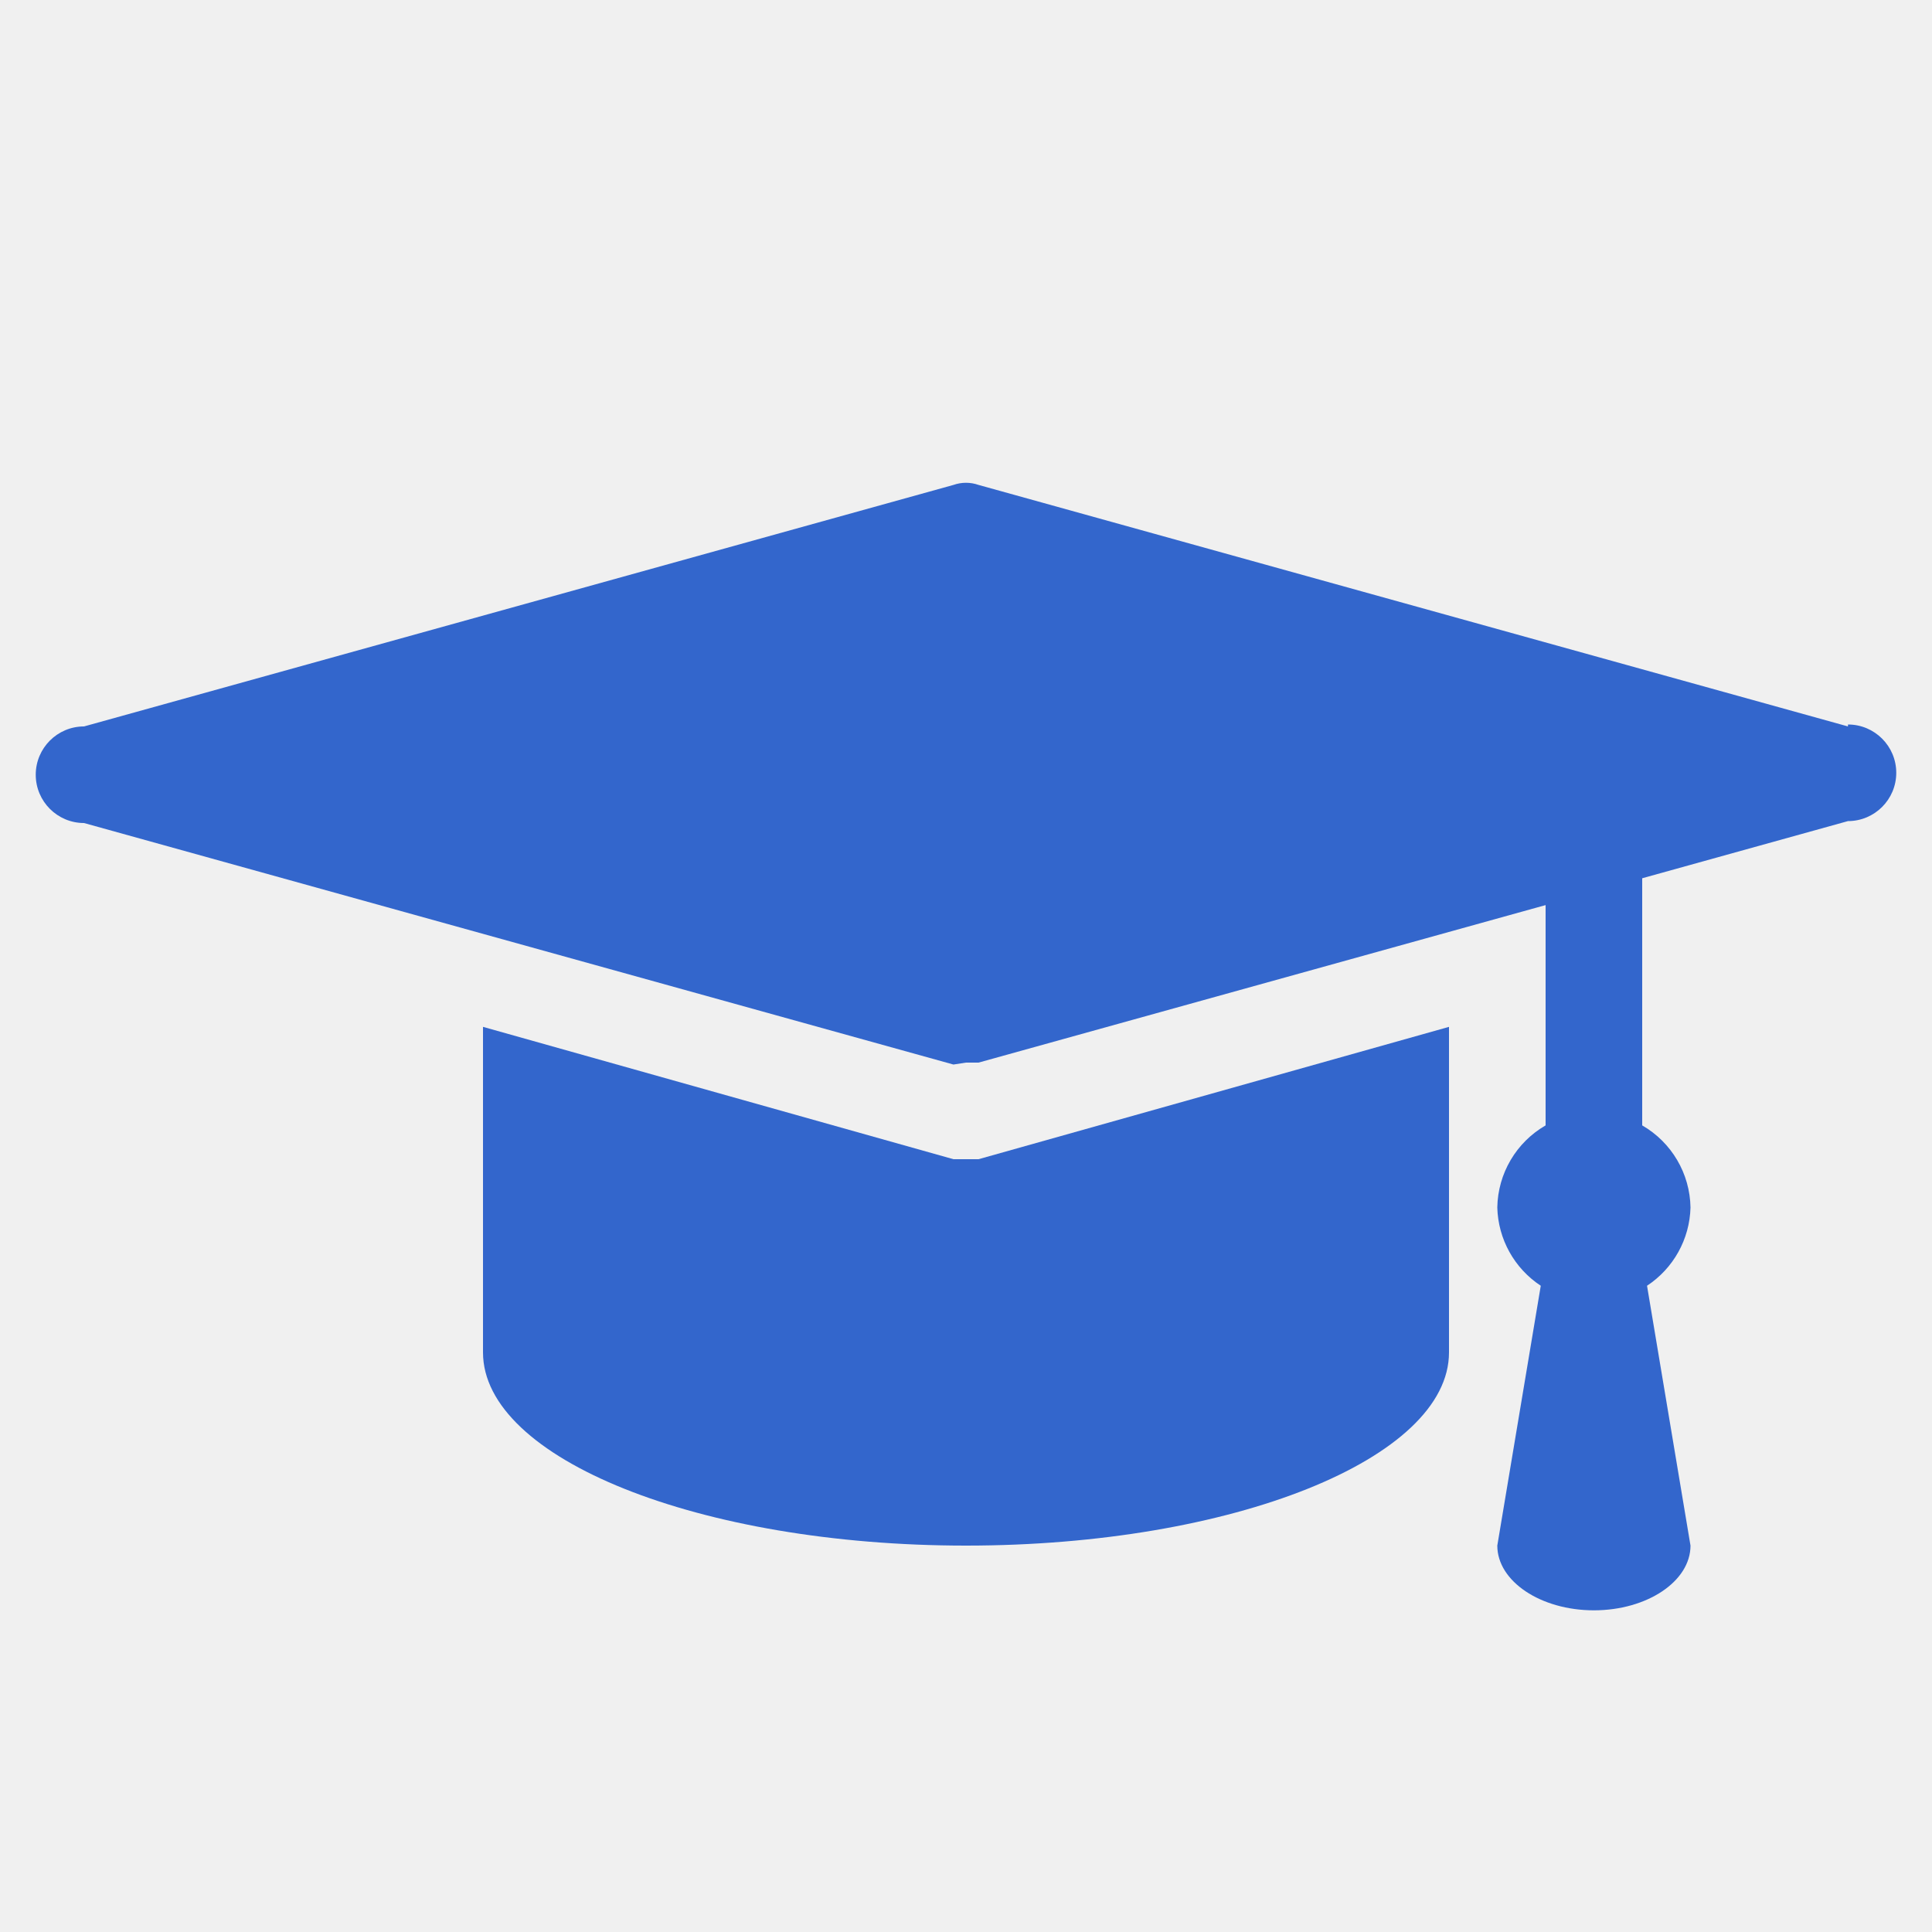
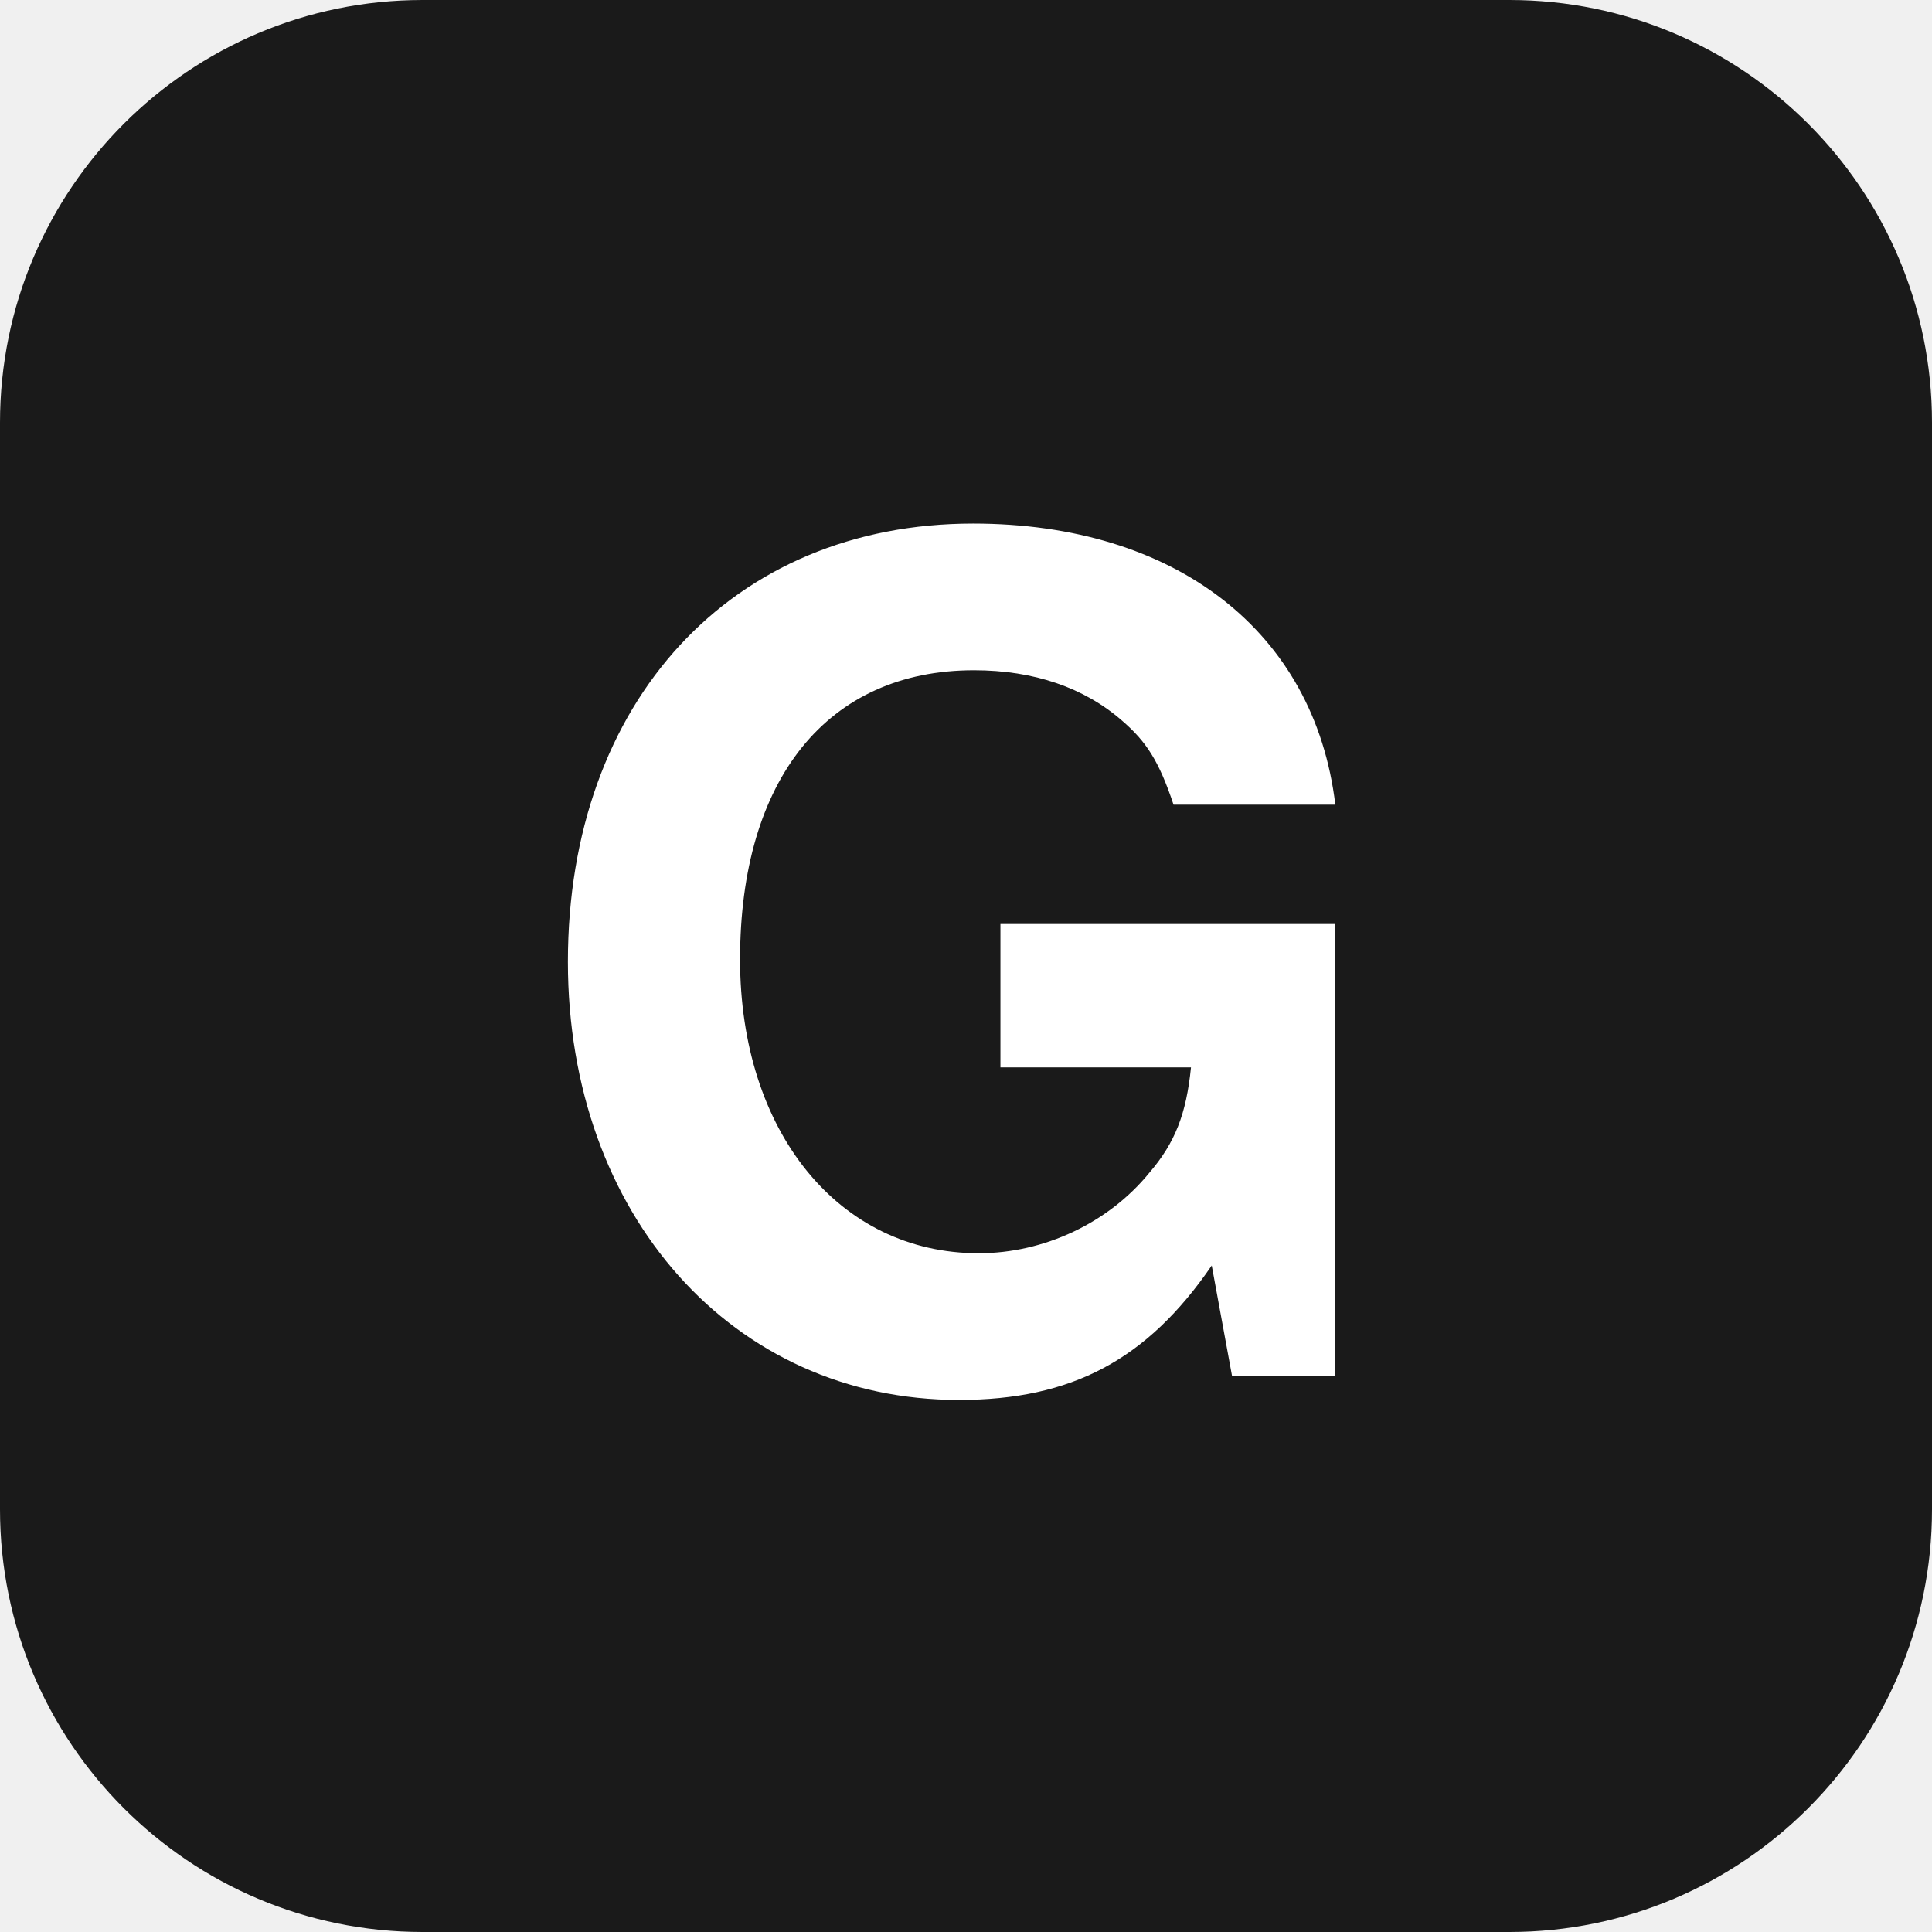
- <svg xmlns="http://www.w3.org/2000/svg" viewBox="2 2 20 20">
-   <path d="M12.13,14,12,14l-.13,0L7,12.63V16c0,1.1,2.24,2,5,2s5-.9,5-2V12.63Z" fill="#36c" />
-   <path d="M21.13,9.52l-9-2.5a.39.39,0,0,0-.26,0l-9,2.5a.5.5,0,0,0,0,1l9,2.5L12,13l.13,0,9-2.5a.5.5,0,0,0,0-1Z" fill="#36c" />
-   <path d="M19.5,14.5a1,1,0,0,0-.5-.85V10H18v3.65a1,1,0,0,0-.5.85,1,1,0,0,0,.45.81L17.5,18c0,.37.45.67,1,.67s1-.3,1-.67l-.45-2.69A1,1,0,0,0,19.5,14.5Z" fill="#36c" />
+ <svg xmlns="http://www.w3.org/2000/svg" viewBox="0 0 64 64">
+   <rect width="64" height="64" rx="14" fill="#1a1a1a" />
+   <text x="32" y="45.5" font-family="Helvetica Neue, Helvetica, Arial, sans-serif" font-size="38" font-weight="700" fill="#fff" text-anchor="middle">G</text>
</svg>
